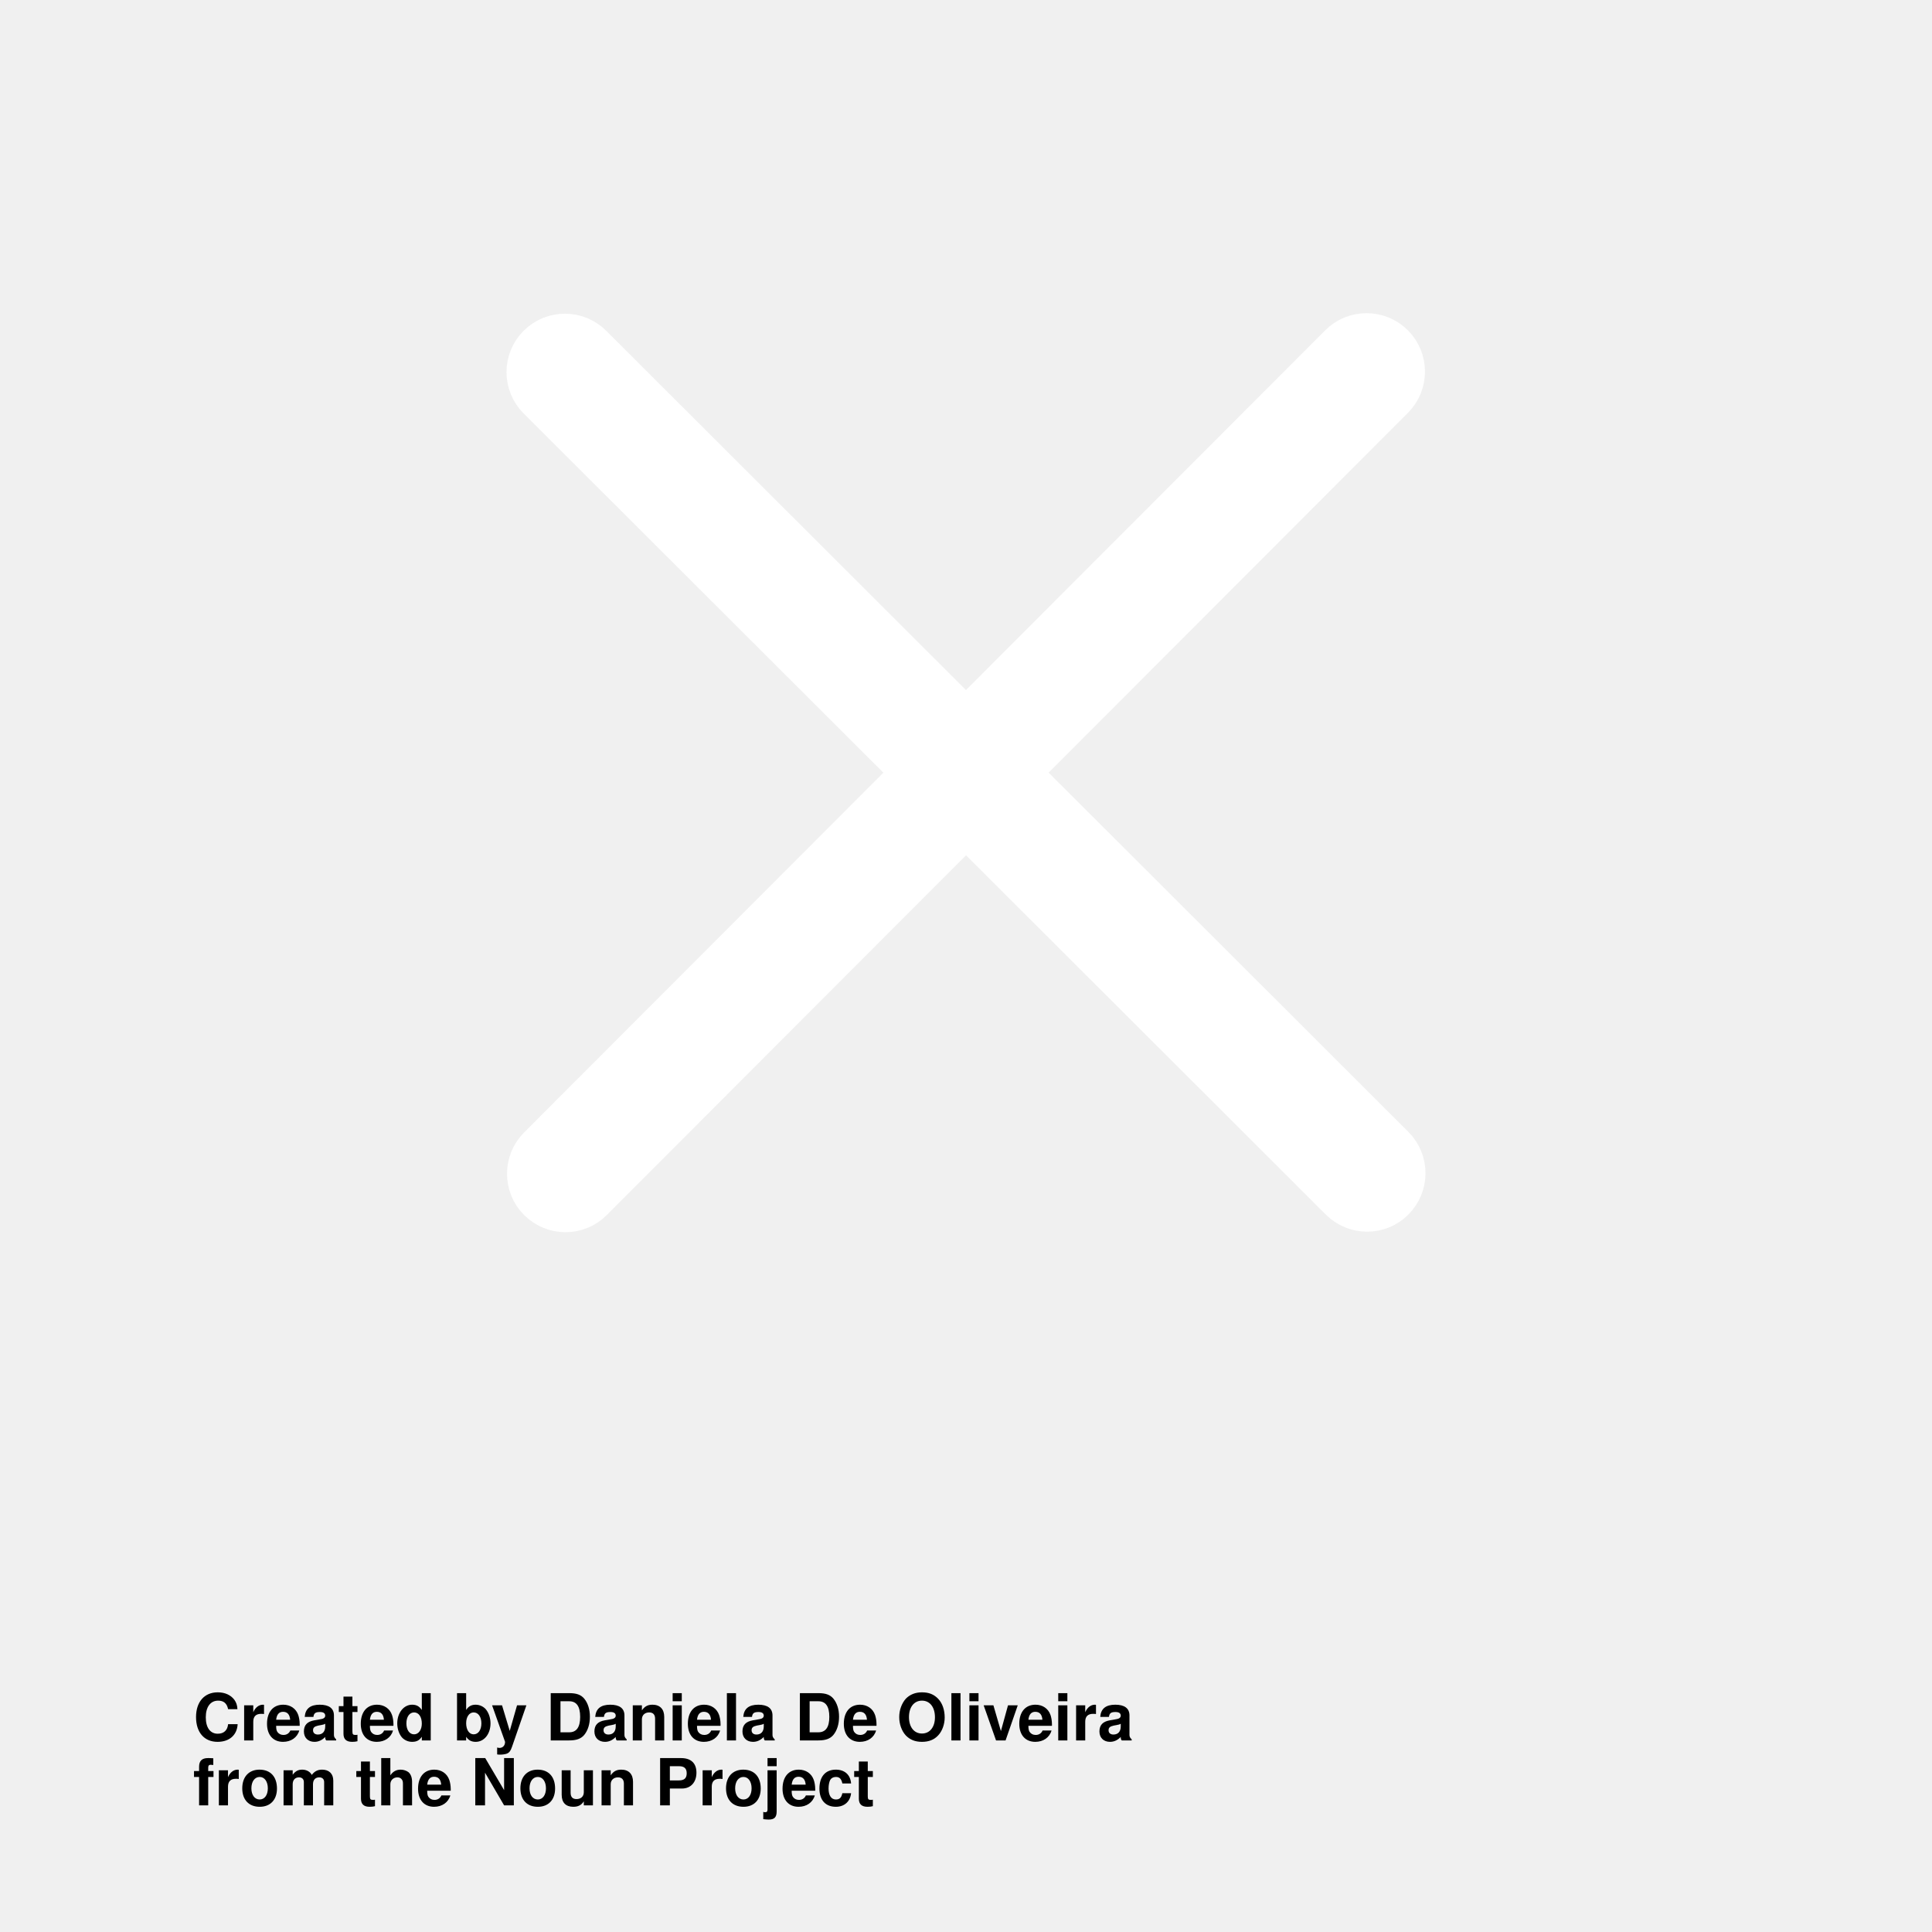
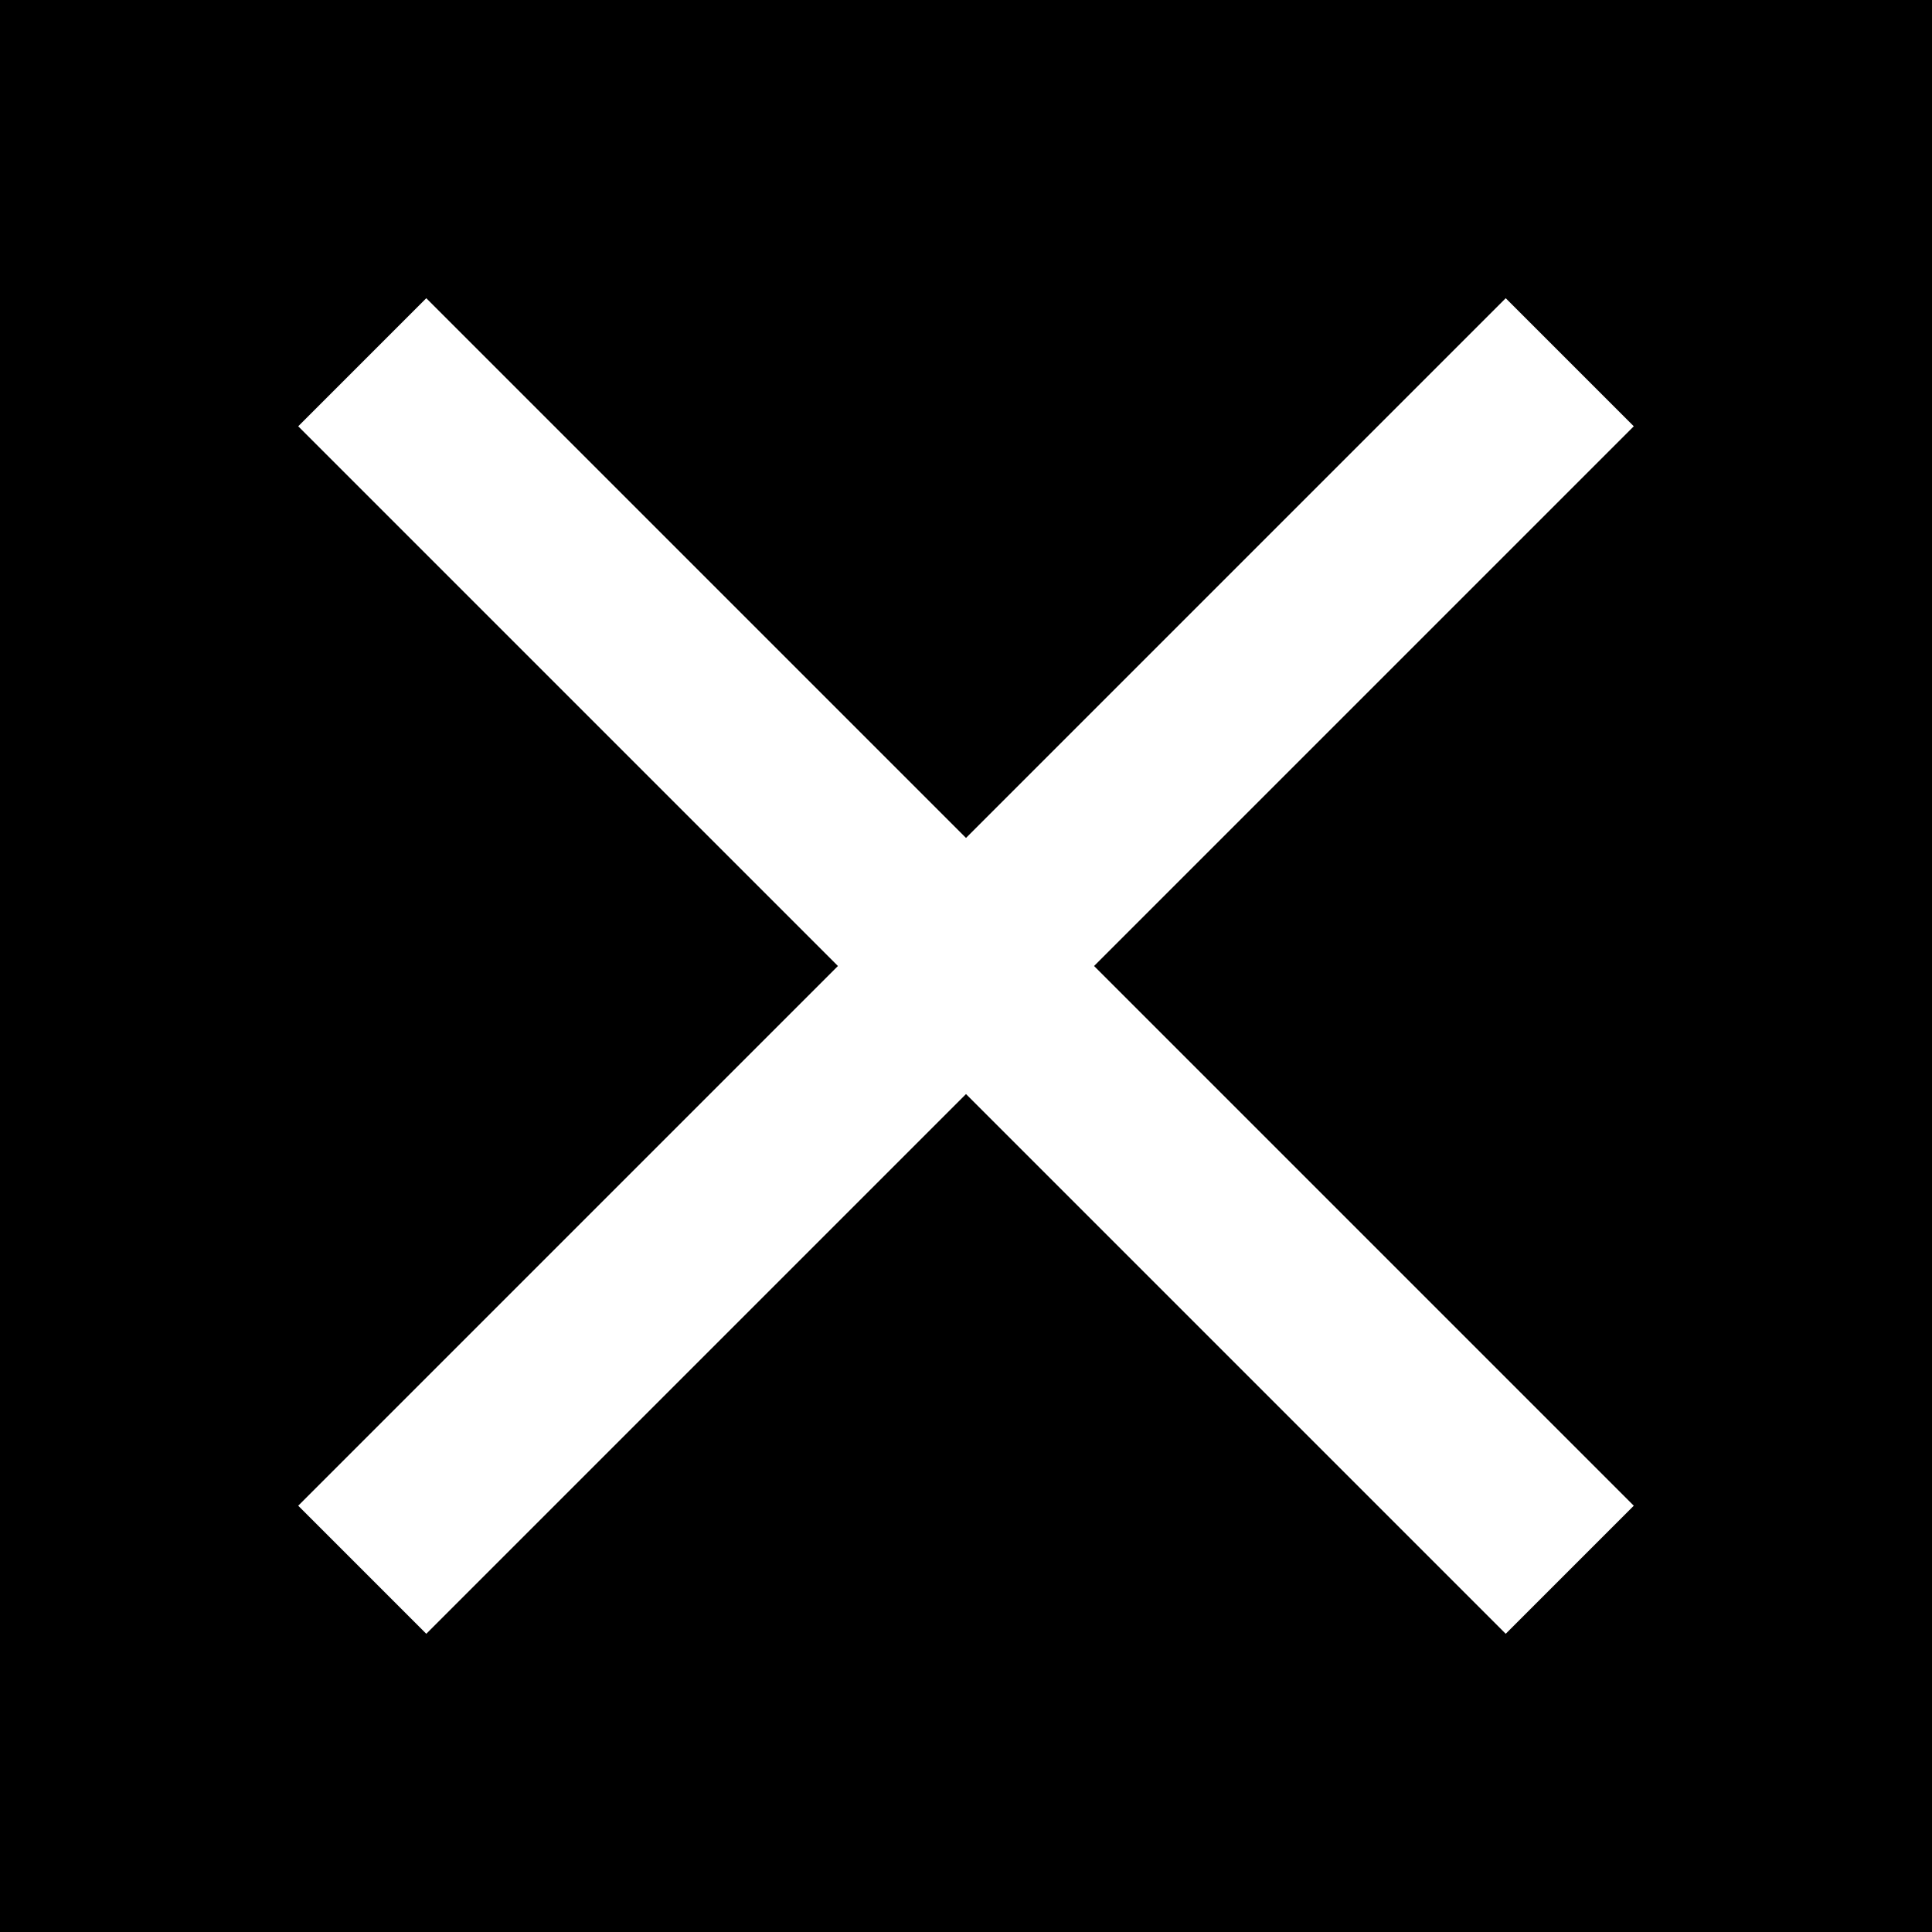
- <svg xmlns="http://www.w3.org/2000/svg" viewBox="0 0 119 148.75" width="32" height="32" x="0px" y="0px">
-   <path d="M92.46,26.49c-1.17-1.17-3.07-1.17-4.24,0l-28.72,28.76-21.89-21.86-6.87-6.86c-1.17-1.17-3.07-1.17-4.24,0-1.17,1.17-1.17,3.07,0,4.24l6.87,6.86,21.89,21.86-28.72,28.76c-1.17,1.17-1.17,3.07,0,4.24,.59,.58,1.35,.88,2.12,.88s1.54-.29,2.12-.88l28.72-28.76,19.47,19.44,9.29,9.28c.59,.58,1.35,.88,2.12,.88s1.54-.29,2.12-.88c1.17-1.17,1.17-3.07,0-4.24l-9.29-9.28-19.47-19.44,28.72-28.76c1.17-1.17,1.17-3.07,0-4.24Z" fill="white" stroke="white" stroke-width="3" />
-   <text x="0" y="134" fill="#000000" font-size="5px" font-weight="bold" font-family="'Helvetica Neue', Helvetica, Arial-Unicode, Arial, Sans-serif">Created by Daniela De Oliveira</text>
-   <text x="0" y="139" fill="#000000" font-size="5px" font-weight="bold" font-family="'Helvetica Neue', Helvetica, Arial-Unicode, Arial, Sans-serif">from the Noun Project</text>
+ <svg xmlns="http://www.w3.org/2000/svg" viewBox="0 0 32 32">
+   <rect width="32" height="32" fill="black" />
+   <path d="M 6 6 L 26 26 M 26 6 L 6 26" stroke="white" stroke-width="3" fill="none" />
</svg>
